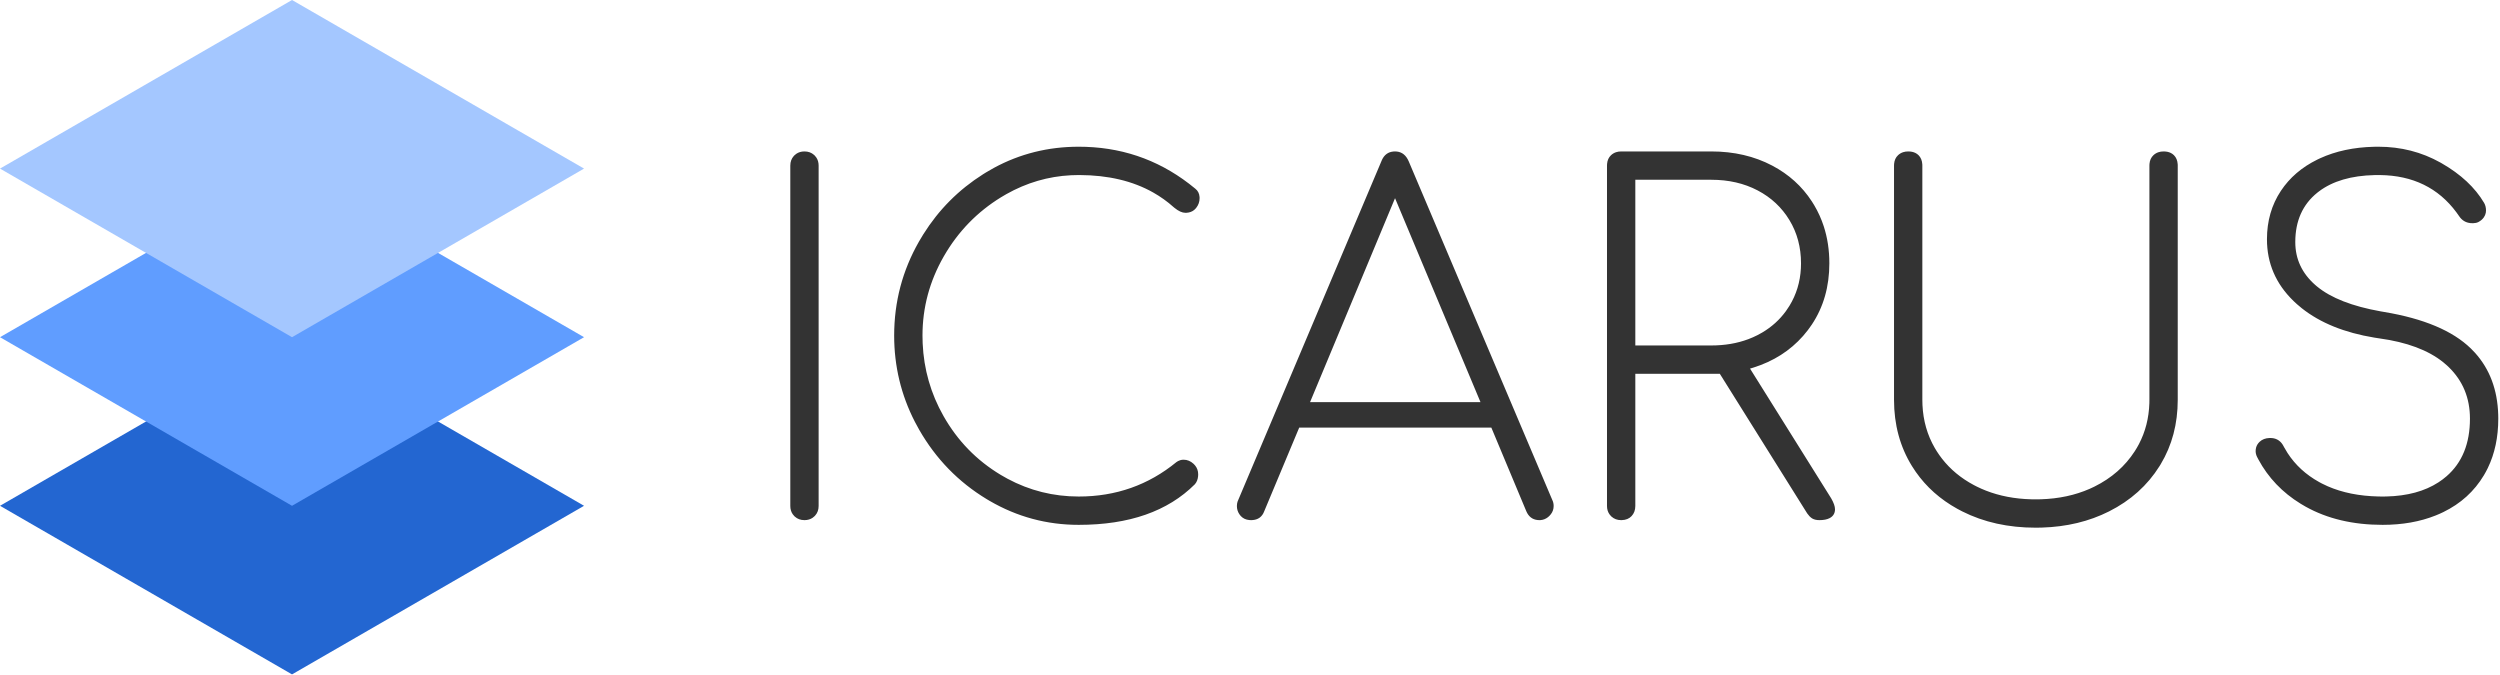
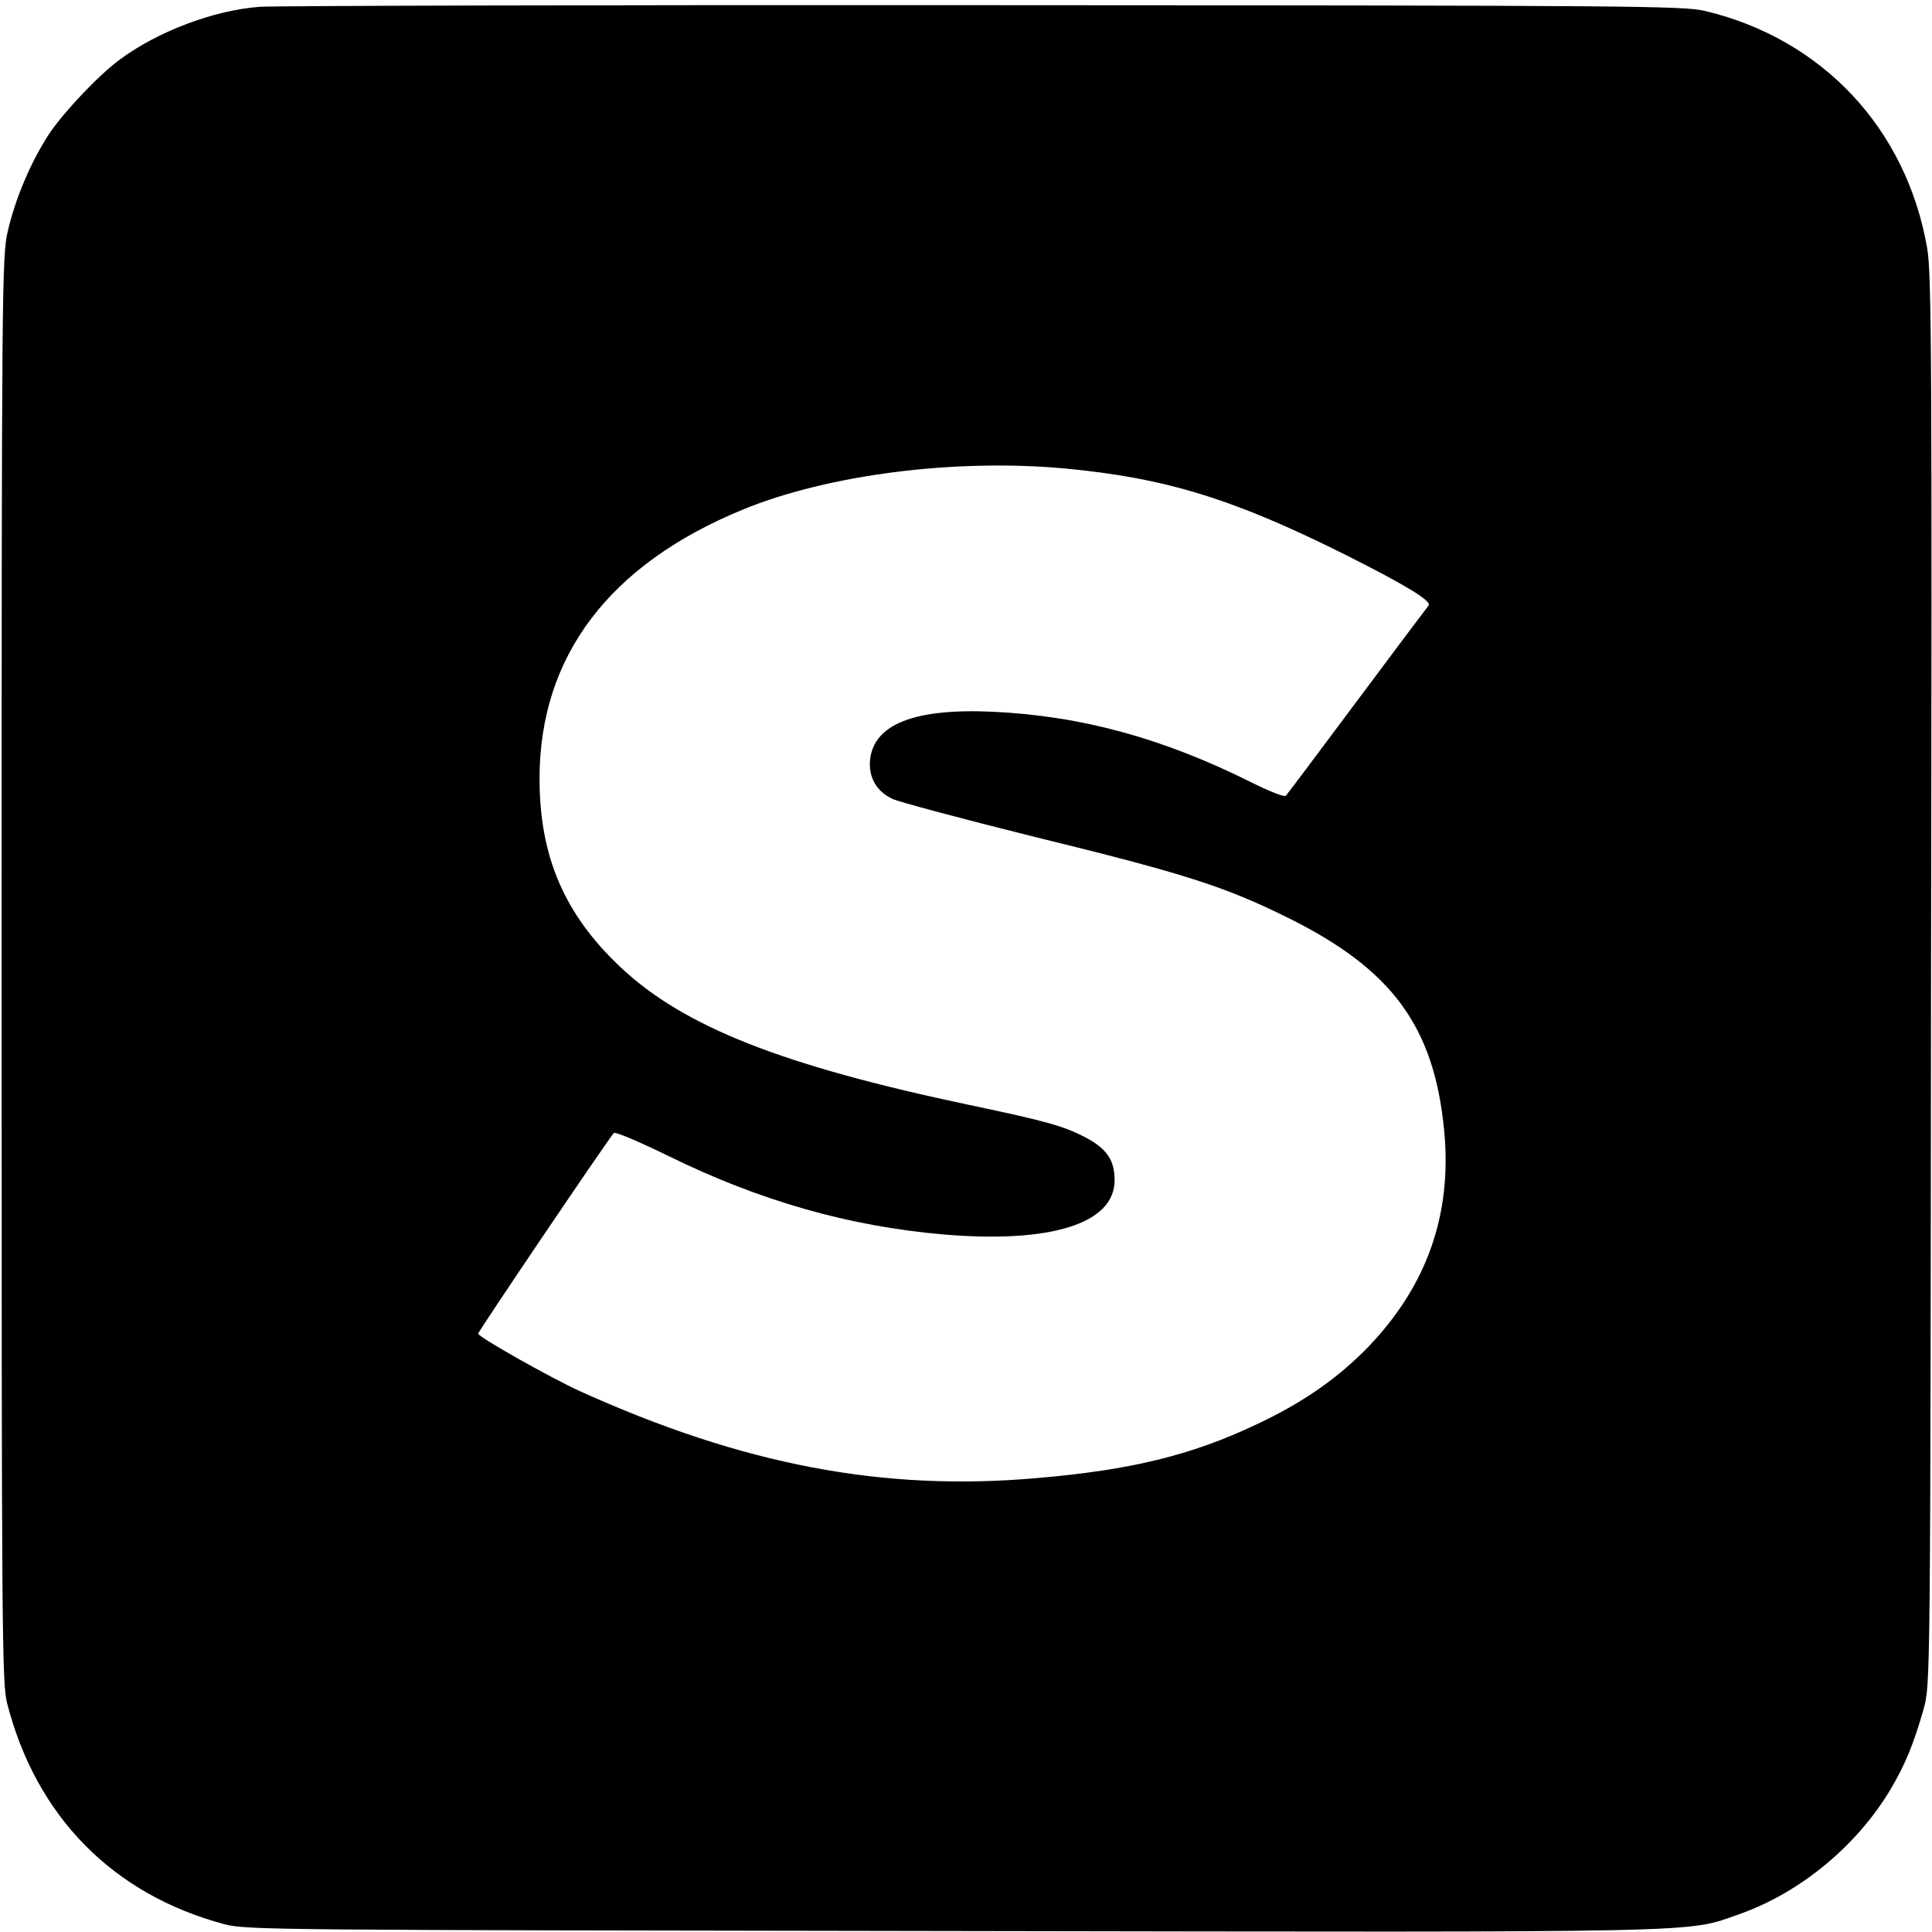
- <svg xmlns="http://www.w3.org/2000/svg" version="1.1" width="949" height="256" viewbox="0 0 949 256">
-   <path fill="#2366d1" d="M110.851 128L221.703 192L110.851 256L0 192Z" />
-   <path fill="#609dff" d="M110.851 64L221.703 128L110.851 192L0 128Z" />
-   <path fill="#a4c7ff" d="M110.851 0L221.703 64L110.851 128L0 64Z" />
-   <g transform="translate(300, 55.695), scale(0.7)" fill="#333">
-     <path d="M 613.888 10.24 L 613.888 137.216 A 60.705 60.705 0 0 0 613.954 140.055 Q 614.553 152.847 620.602 163.316 A 50.135 50.135 0 0 0 621.696 165.12 A 51.598 51.598 0 0 0 624.562 169.185 Q 631.357 177.897 641.762 183.449 A 63.11 63.11 0 0 0 643.456 184.32 A 61.649 61.649 0 0 0 648.369 186.492 Q 659.467 190.833 672.846 191.198 A 90.809 90.809 0 0 0 675.328 191.232 A 90.563 90.563 0 0 0 678.104 191.19 Q 692.78 190.74 704.7 185.489 A 61.259 61.259 0 0 0 707.2 184.32 Q 721.152 177.408 729.088 165.12 A 49.502 49.502 0 0 0 731.322 161.299 Q 736.63 151.203 736.997 139.036 A 60.335 60.335 0 0 0 737.024 137.216 L 737.024 10.24 A 10.857 10.857 0 0 1 737.062 9.315 Q 737.313 6.384 739.2 4.608 A 7.256 7.256 0 0 1 741.925 2.981 Q 743.196 2.56 744.704 2.56 Q 746.956 2.56 748.602 3.369 A 6.472 6.472 0 0 1 750.336 4.608 Q 752.167 6.439 752.361 9.499 A 11.729 11.729 0 0 1 752.384 10.24 L 752.384 137.216 Q 752.384 156.807 743.135 172.194 A 64.077 64.077 0 0 1 742.528 173.184 Q 732.672 188.928 715.136 197.76 Q 698.912 205.931 678.635 206.543 A 109.71 109.71 0 0 1 675.328 206.592 Q 653.056 206.592 635.52 197.76 A 77.835 77.835 0 0 1 632.828 196.338 Q 618.963 188.661 610.337 176.346 A 65.778 65.778 0 0 1 608.256 173.184 Q 598.528 157.44 598.528 137.216 L 598.528 10.24 A 10.857 10.857 0 0 1 598.566 9.315 Q 598.817 6.384 600.704 4.608 A 7.256 7.256 0 0 1 603.429 2.981 Q 604.7 2.56 606.208 2.56 Q 608.46 2.56 610.106 3.369 A 6.472 6.472 0 0 1 611.84 4.608 Q 613.671 6.439 613.865 9.499 A 11.729 11.729 0 0 1 613.888 10.24 Z M 895.488 8.96 A 69.507 69.507 0 0 0 894.88 8.615 Q 879.509 0 861.184 0 A 100.005 100.005 0 0 0 858.79 0.028 Q 842.342 0.422 829.568 6.272 A 61.75 61.75 0 0 0 828.078 6.979 Q 815.456 13.172 808.32 23.936 Q 800.768 35.328 800.768 50.176 Q 800.768 69.697 815.175 83.659 A 59.222 59.222 0 0 0 817.024 85.376 A 60.63 60.63 0 0 0 819.68 87.606 Q 834.727 99.526 859.059 103.529 A 133.91 133.91 0 0 0 861.696 103.936 Q 884.116 107.004 896.419 116.925 A 41.61 41.61 0 0 1 898.432 118.656 A 43.592 43.592 0 0 1 899.28 119.455 Q 910.848 130.653 910.848 147.456 Q 910.848 167.68 898.176 178.688 A 39.281 39.281 0 0 1 893.72 182.034 Q 882.522 189.266 865.531 189.672 A 85.481 85.481 0 0 1 863.488 189.696 A 102.18 102.18 0 0 1 861.3 189.673 Q 845.567 189.336 833.654 184.112 A 55.097 55.097 0 0 1 830.592 182.656 A 56.619 56.619 0 0 1 829.066 181.842 Q 818.274 175.871 811.94 166.114 A 47.528 47.528 0 0 1 809.984 162.816 A 12.115 12.115 0 0 0 809.808 162.46 Q 807.734 158.428 803.571 158.002 A 9.942 9.942 0 0 0 802.56 157.952 A 12.194 12.194 0 0 0 802.217 157.957 Q 798.871 158.051 796.8 160 A 7.449 7.449 0 0 0 796.119 160.731 Q 794.934 162.191 794.688 164.094 A 8.003 8.003 0 0 0 794.624 165.12 A 6.218 6.218 0 0 0 794.708 166.137 Q 794.803 166.708 795.004 167.28 A 7.895 7.895 0 0 0 795.392 168.192 A 65.044 65.044 0 0 0 796.099 169.546 Q 804.091 184.419 819.055 193.615 A 74.4 74.4 0 0 0 821.76 195.2 Q 839.424 205.056 863.488 205.056 Q 879.548 205.056 892.299 199.951 A 62.036 62.036 0 0 0 896.384 198.144 Q 910.592 191.232 918.4 178.176 A 51.186 51.186 0 0 0 920.533 174.225 Q 926.208 162.515 926.208 147.456 A 72.811 72.811 0 0 0 926.178 145.354 Q 925.592 125.061 913.589 111.755 A 49.8 49.8 0 0 0 911.36 109.44 Q 896.512 94.976 864.256 89.6 A 157.882 157.882 0 0 1 862.446 89.288 Q 839.242 85.142 827.904 75.776 A 41.218 41.218 0 0 1 826.977 74.987 Q 816.128 65.472 816.128 51.712 A 49.293 49.293 0 0 1 816.128 51.578 Q 816.175 34.522 828.032 24.96 A 35.234 35.234 0 0 1 828.891 24.289 Q 840.118 15.794 859.213 15.381 A 91.194 91.194 0 0 1 861.184 15.36 A 73.044 73.044 0 0 1 862.037 15.365 Q 888.747 15.677 903.514 35.593 A 59.37 59.37 0 0 1 904.96 37.632 Q 907.22 41.022 911.076 41.419 A 10.261 10.261 0 0 0 912.128 41.472 A 14.543 14.543 0 0 0 912.743 41.459 Q 914.336 41.392 915.2 40.96 A 10.655 10.655 0 0 0 915.336 40.891 Q 916.348 40.366 917.135 39.681 A 7.607 7.607 0 0 0 918.4 38.272 Q 919.197 37.122 919.442 35.787 A 6.761 6.761 0 0 0 919.552 34.56 Q 919.552 32.256 918.528 30.464 Q 911.104 17.92 895.488 8.96 Z M 160.311 0.068 A 110.648 110.648 0 0 0 156.416 0 Q 131.565 0 110.402 11.483 A 99.343 99.343 0 0 0 106.112 13.952 A 109.009 109.009 0 0 0 104.543 14.926 Q 84.677 27.489 72.14 47.479 A 111.393 111.393 0 0 0 69.76 51.456 Q 56.32 75.008 56.32 102.4 Q 56.32 127.331 67.56 149.187 A 107.592 107.592 0 0 0 69.888 153.472 Q 83.456 177.152 106.496 191.104 A 103.444 103.444 0 0 0 108.082 192.045 Q 130.459 205.056 156.416 205.056 Q 197.376 205.056 219.392 183.04 Q 220.918 181.296 221.145 178.624 A 11.364 11.364 0 0 0 221.184 177.664 Q 221.184 174.906 219.514 172.852 A 8.614 8.614 0 0 0 218.752 172.032 A 10.501 10.501 0 0 0 218.638 171.925 Q 216.248 169.728 213.248 169.728 A 6.244 6.244 0 0 0 211.549 169.961 Q 210.906 170.141 210.291 170.463 A 7.508 7.508 0 0 0 209.408 171.008 Q 186.624 189.696 156.416 189.696 Q 135.765 189.696 117.743 180.022 A 87.237 87.237 0 0 1 114.048 177.92 Q 94.464 166.144 83.072 146.048 Q 72.704 127.758 71.772 106.604 A 95.549 95.549 0 0 1 71.68 102.4 Q 71.68 79.616 83.2 59.52 A 97.348 97.348 0 0 1 83.35 59.26 Q 94.847 39.346 114.304 27.392 A 88.056 88.056 0 0 1 117.155 25.713 Q 133.663 16.406 152.218 15.466 A 82.911 82.911 0 0 1 156.416 15.36 A 117.212 117.212 0 0 1 156.817 15.361 Q 180.184 15.441 196.829 24.848 A 63.01 63.01 0 0 1 207.872 32.768 A 23.034 23.034 0 0 0 208.339 33.158 Q 211.641 35.84 214.272 35.84 A 9.974 9.974 0 0 0 214.911 35.82 Q 217.343 35.664 219.009 34.296 A 6.873 6.873 0 0 0 219.904 33.408 A 9.994 9.994 0 0 0 220.133 33.126 Q 221.952 30.799 221.952 27.904 A 8.988 8.988 0 0 0 221.929 27.259 Q 221.724 24.398 219.648 22.784 A 110.881 110.881 0 0 0 219.543 22.697 Q 193.686 1.244 160.311 0.068 Z M 551.168 198.4 L 504.064 123.136 L 499.456 123.136 L 458.24 123.136 L 458.24 194.816 Q 458.24 198.144 456.192 200.32 Q 454.232 202.403 450.865 202.492 A 11.487 11.487 0 0 1 450.56 202.496 Q 447.452 202.496 445.349 200.598 A 7.871 7.871 0 0 1 445.056 200.32 A 7.525 7.525 0 0 1 444.182 199.275 Q 442.889 197.403 442.88 194.85 A 10.179 10.179 0 0 1 442.88 194.816 L 442.88 10.24 A 10.857 10.857 0 0 1 442.918 9.315 Q 443.169 6.384 445.056 4.608 A 7.256 7.256 0 0 1 447.781 2.981 Q 449.052 2.56 450.56 2.56 L 499.456 2.56 Q 517.888 2.56 532.48 10.24 Q 545.954 17.332 553.971 29.662 A 58.968 58.968 0 0 1 555.264 31.744 A 56.737 56.737 0 0 1 560.414 43.13 Q 563.456 52.468 563.456 63.232 Q 563.456 82.2 553.946 96.465 A 56.692 56.692 0 0 1 551.808 99.456 A 58.849 58.849 0 0 1 549.212 102.618 Q 538.621 114.637 522.253 119.779 A 72.195 72.195 0 0 1 520.448 120.32 L 564.48 190.72 Q 566.528 194.304 566.528 196.608 A 6.599 6.599 0 0 1 566.478 197.436 Q 566.253 199.208 565.035 200.395 A 5.625 5.625 0 0 1 564.352 200.96 A 6.473 6.473 0 0 1 563.547 201.443 Q 561.472 202.496 558.08 202.496 Q 555.751 202.496 554.27 201.649 A 4.911 4.911 0 0 1 553.984 201.472 Q 552.654 200.585 551.515 198.93 A 14.447 14.447 0 0 1 551.168 198.4 Z M 399.104 197.632 L 380.16 152.32 L 275.968 152.32 L 257.024 197.632 Q 255.324 202.248 250.396 202.483 A 11.297 11.297 0 0 1 249.856 202.496 A 10.258 10.258 0 0 1 248.931 202.455 Q 246.143 202.203 244.4 200.383 A 6.997 6.997 0 0 1 244.224 200.192 A 8.678 8.678 0 0 1 243.477 199.224 Q 242.176 197.264 242.176 194.816 A 7.805 7.805 0 0 1 242.282 193.521 A 7.181 7.181 0 0 1 242.944 191.488 L 320.512 7.936 A 12.196 12.196 0 0 1 320.852 7.129 Q 322.805 2.936 327.14 2.591 A 10.038 10.038 0 0 1 327.936 2.56 A 9.004 9.004 0 0 1 328.947 2.615 Q 333.29 3.106 335.36 7.936 L 413.184 191.488 Q 413.952 193.024 413.952 194.816 A 7.64 7.64 0 0 1 413.846 196.101 Q 413.457 198.383 411.648 200.192 A 9.044 9.044 0 0 1 410.871 200.886 Q 409.083 202.303 406.879 202.473 A 7.908 7.908 0 0 1 406.272 202.496 A 9.93 9.93 0 0 1 405.339 202.453 Q 400.96 202.04 399.104 197.632 Z M 15.36 10.24 L 15.36 194.816 Q 15.36 197.924 13.462 200.027 A 7.871 7.871 0 0 1 13.184 200.32 A 7.525 7.525 0 0 1 12.139 201.194 Q 10.267 202.487 7.714 202.496 A 10.179 10.179 0 0 1 7.68 202.496 Q 4.572 202.496 2.469 200.598 A 7.871 7.871 0 0 1 2.176 200.32 A 7.525 7.525 0 0 1 1.302 199.275 Q 0.009 197.403 0 194.85 A 10.179 10.179 0 0 1 0 194.816 L 0 10.24 Q 0 7.132 1.898 5.029 A 7.871 7.871 0 0 1 2.176 4.736 A 7.525 7.525 0 0 1 3.221 3.862 Q 5.093 2.569 7.646 2.56 A 10.179 10.179 0 0 1 7.68 2.56 Q 10.788 2.56 12.891 4.458 A 7.871 7.871 0 0 1 13.184 4.736 A 7.525 7.525 0 0 1 14.058 5.781 Q 15.351 7.653 15.36 10.206 A 10.179 10.179 0 0 1 15.36 10.24 Z M 281.856 138.496 L 374.272 138.496 L 327.936 27.904 L 281.856 138.496 Z M 458.24 107.776 L 499.456 107.776 Q 510.418 107.776 519.519 104.362 A 48.175 48.175 0 0 0 524.544 102.144 A 47.471 47.471 0 0 0 527.059 100.761 Q 534.75 96.219 539.878 89.183 A 43.678 43.678 0 0 0 541.824 86.272 Q 547.436 77.109 548.027 65.896 A 50.673 50.673 0 0 0 548.096 63.232 Q 548.096 50.176 541.824 39.808 Q 535.552 29.44 524.544 23.68 Q 513.536 17.92 499.456 17.92 L 458.24 17.92 L 458.24 107.776 Z" vector-effect="non-scaling-stroke" />
+ <svg xmlns="http://www.w3.org/2000/svg" version="1.0" width="598pt" height="598pt" viewBox="0 0 598 598" preserveAspectRatio="xMidYMid meet">
+   <g transform="translate(0,598) scale(0.1,-0.1)" fill="#000000" stroke="none">
+     <path d="M805 5959 c-141 -10 -317 -76 -435 -164 -65 -48 -171 -160 -217 -228 -56 -85 -105 -199 -129 -303 -18 -76 -19 -171 -19 -2284 0 -2059 1 -2209 17 -2272 90 -351 328 -592 673 -684 67 -18 164 -18 2255 -21 2382 -4 2266 -6 2433 52 188 66 364 211 469 387 45 76 72 142 102 248 21 75 21 81 23 2255 3 1916 2 2190 -12 2267 -64 369 -323 647 -687 734 -68 16 -215 17 -2228 18 -1185 1 -2196 -2 -2245 -5z m2490 -1429 c312 -29 523 -94 869 -267 185 -93 268 -143 258 -157 -5 -6 -105 -139 -222 -296 -117 -157 -216 -289 -220 -293 -4 -5 -52 14 -106 41 -274 137 -526 206 -801 219 -242 11 -368 -38 -380 -149 -5 -54 20 -98 70 -121 19 -9 217 -62 438 -117 466 -114 590 -154 784 -250 324 -160 454 -337 485 -659 25 -259 -53 -480 -234 -669 -94 -97 -202 -173 -347 -241 -203 -96 -389 -141 -679 -166 -477 -42 -911 41 -1415 269 -94 43 -315 168 -315 178 0 7 403 603 420 621 4 5 81 -28 171 -72 281 -138 558 -217 850 -242 333 -28 529 34 529 168 0 62 -24 97 -89 132 -70 36 -119 50 -361 101 -579 122 -884 242 -1080 427 -173 163 -250 342 -250 583 0 378 215 663 630 833 263 108 656 158 995 127z" />
  </g>
</svg>
